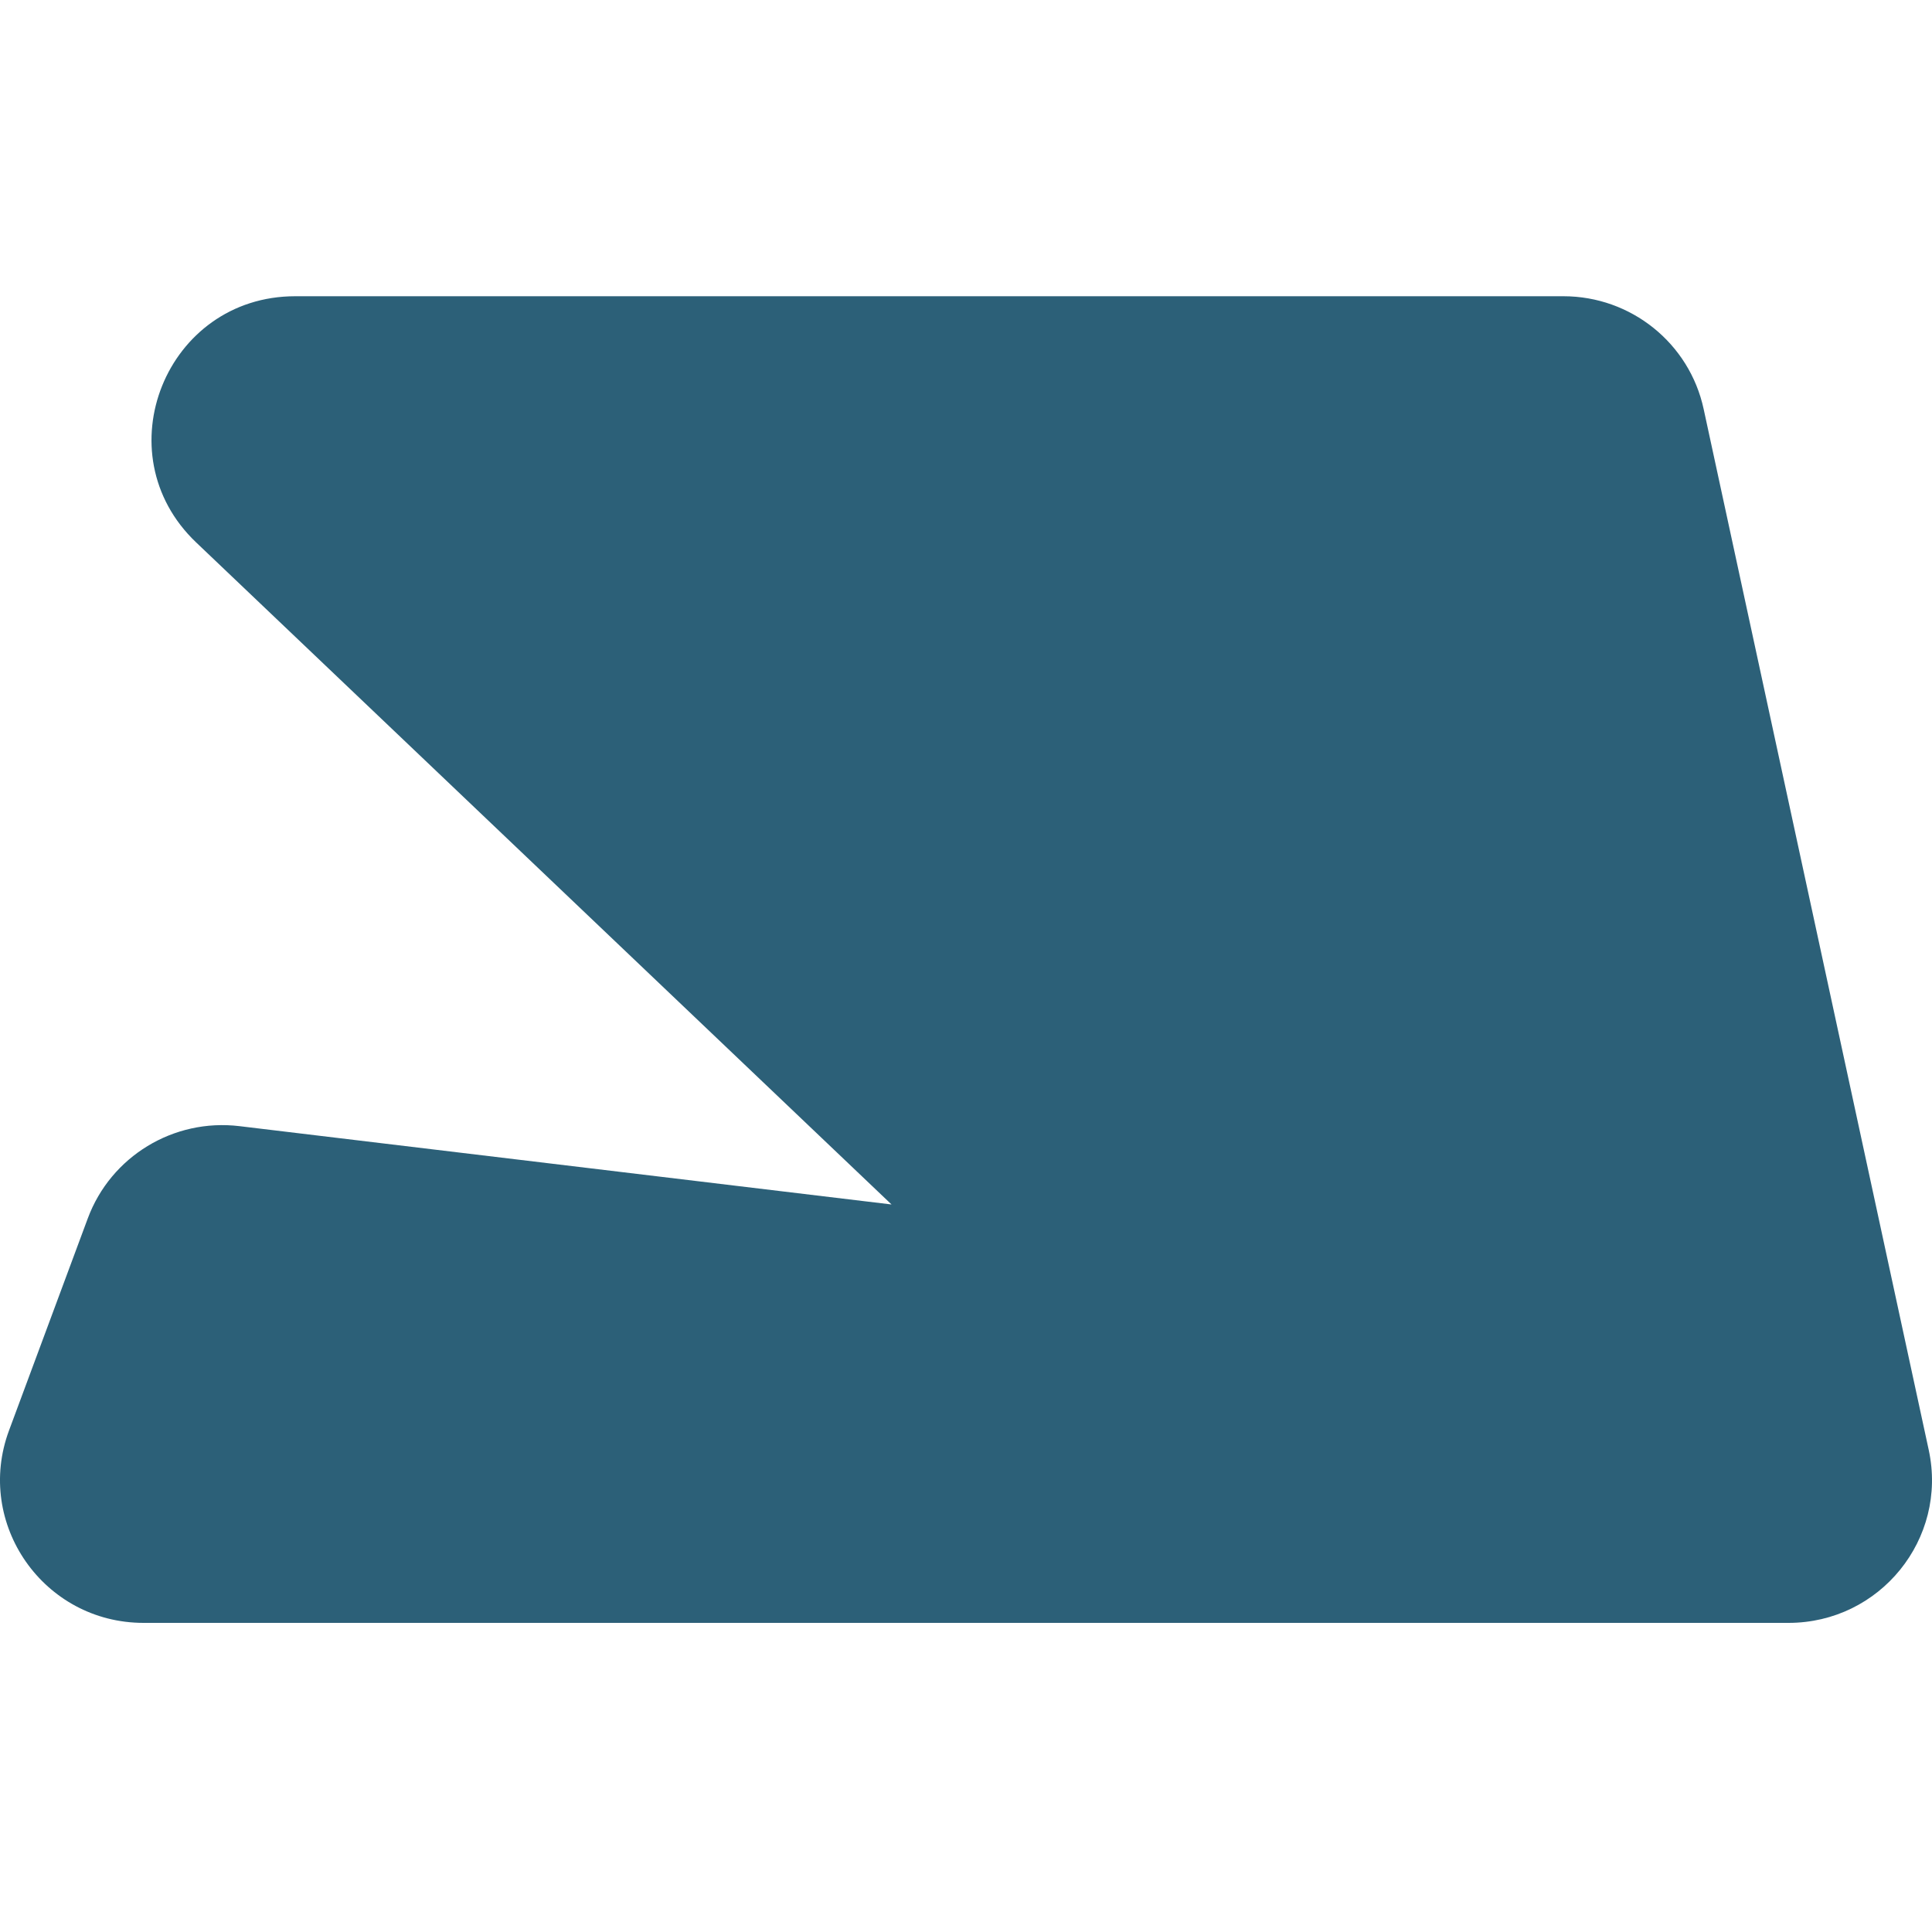
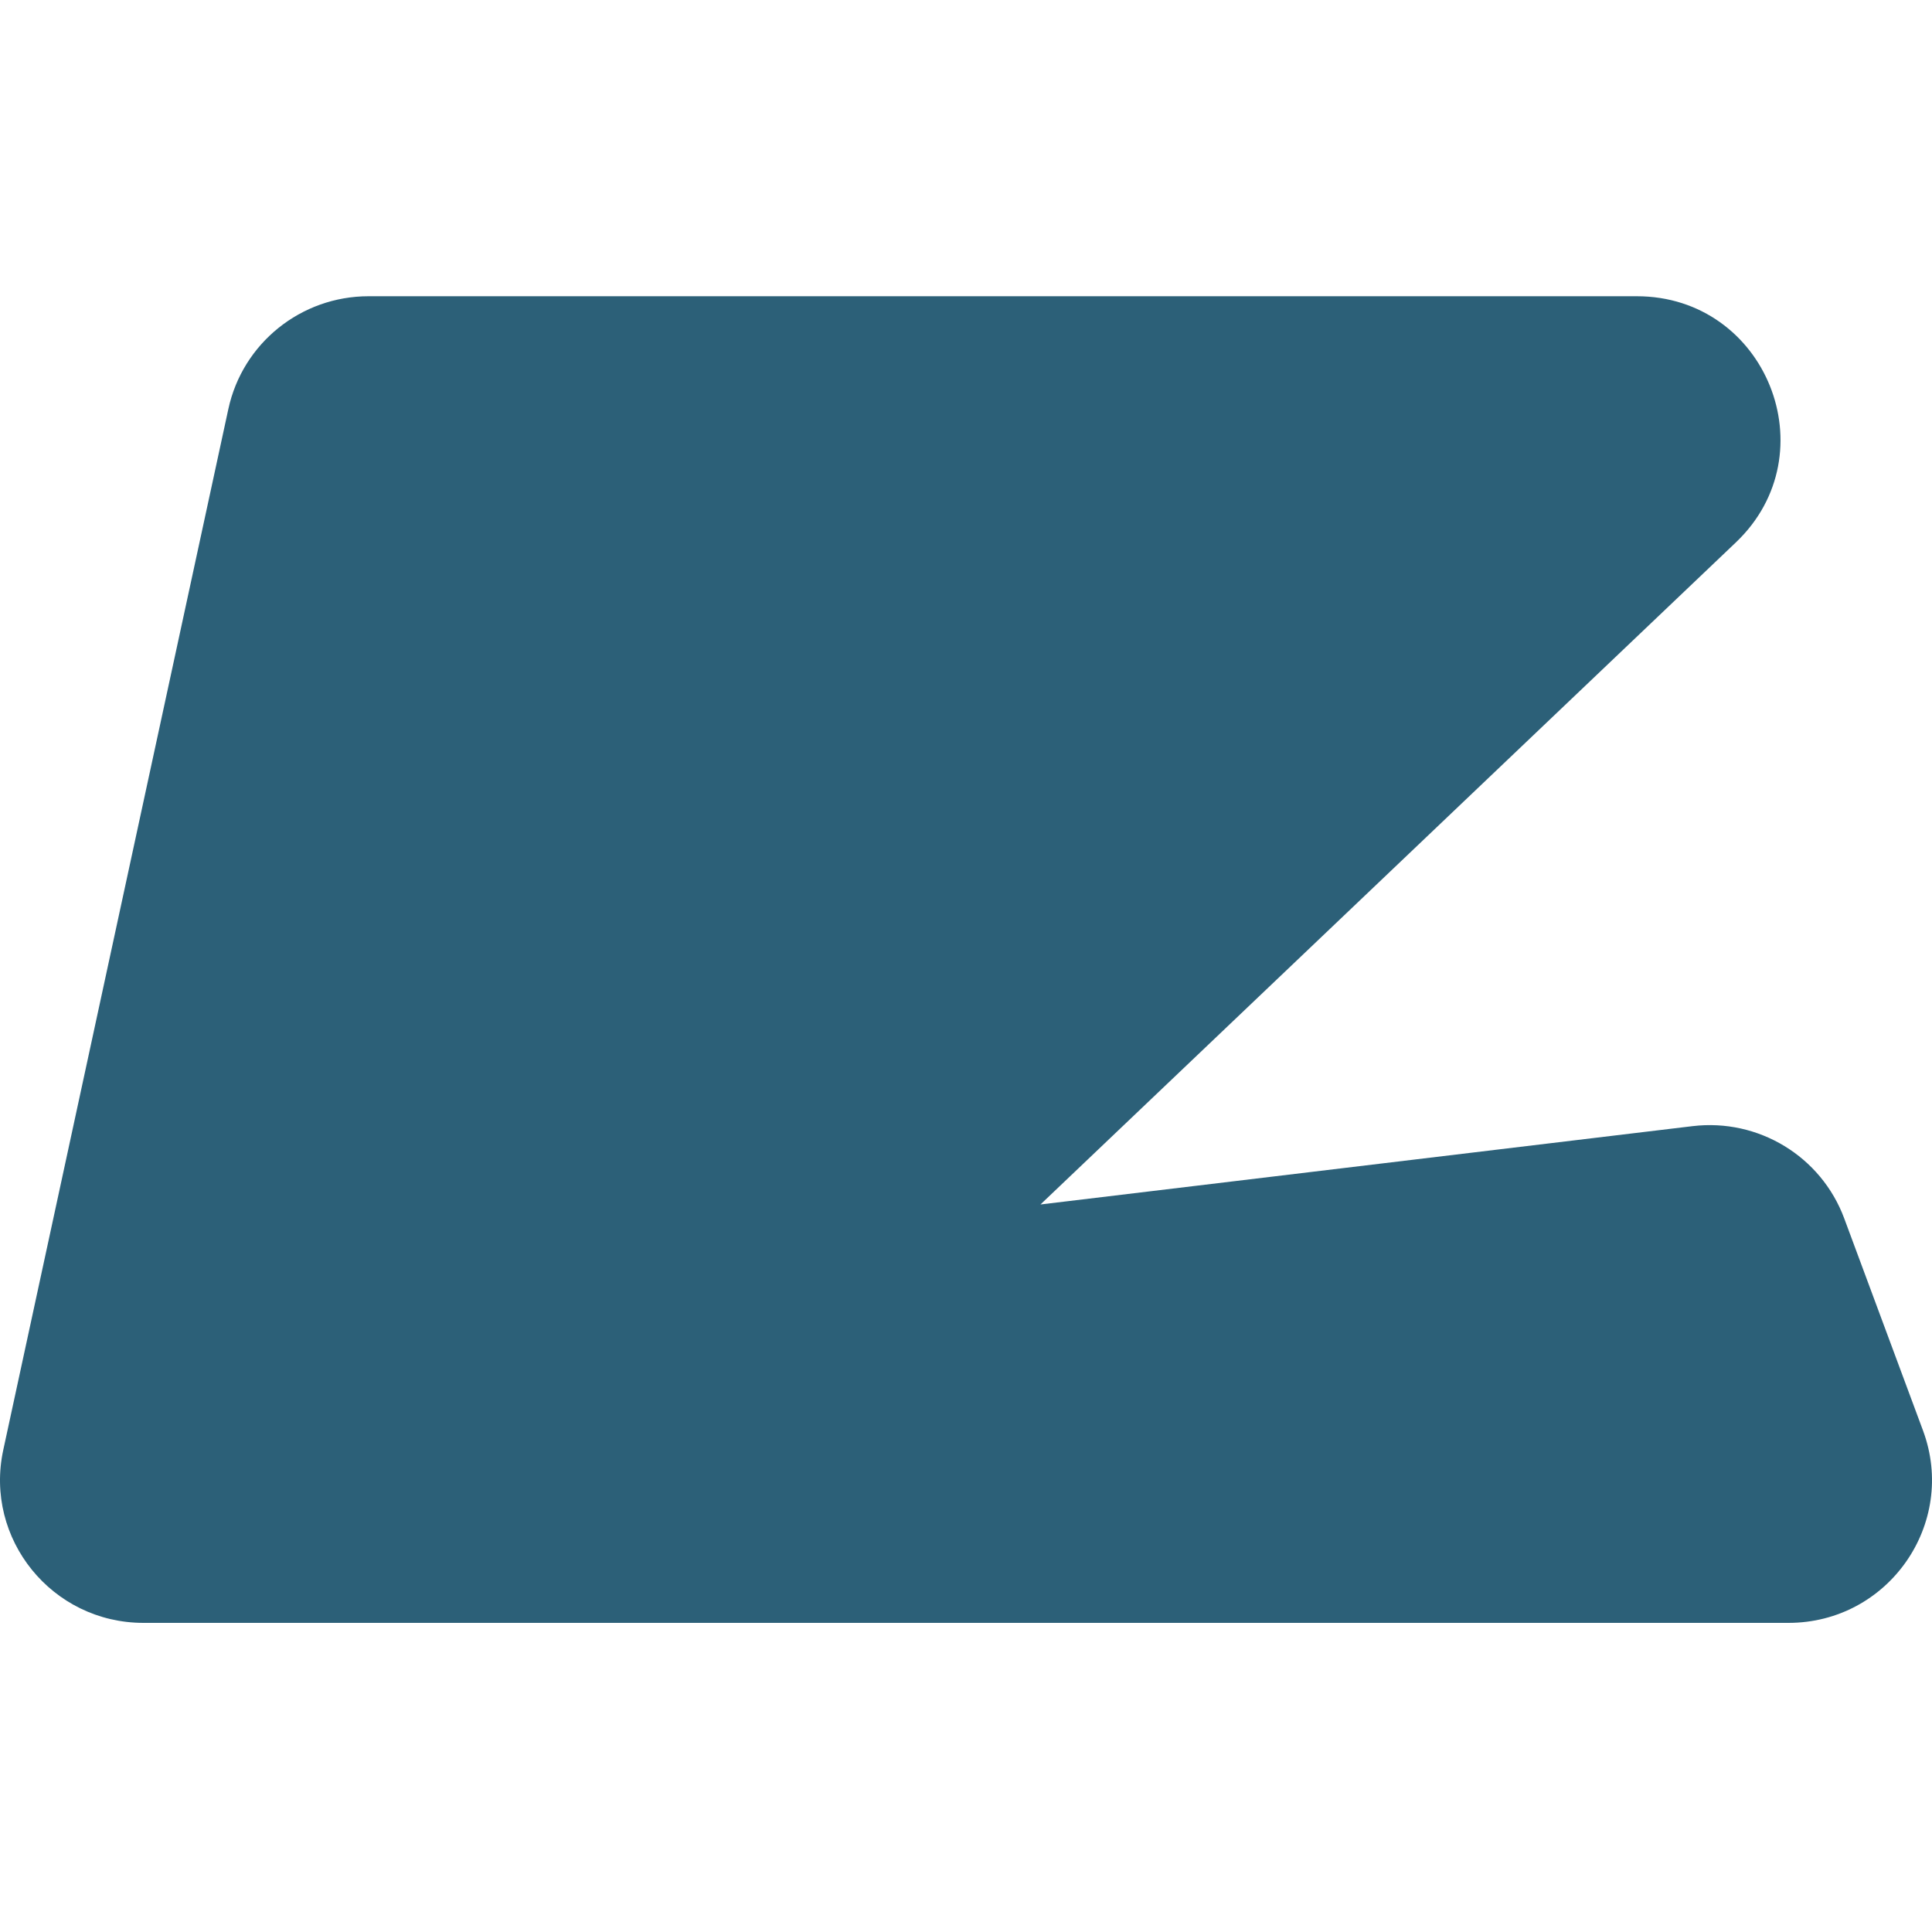
<svg xmlns="http://www.w3.org/2000/svg" width="150" height="150" viewBox="0 0 150 150" fill="none">
-   <path d="M121.385 23C126.632 23 131.167 26.648 132.271 31.757L149.746 112.573C151.24 119.481 145.955 126 138.86 126H11.146C3.392 126 -1.989 118.303 0.701 111.059L6.815 94.597C8.603 89.782 13.475 86.819 18.593 87.434L69.218 93.515L15.226 42.111C7.966 35.199 12.878 23 22.921 23H121.385Z" fill="#2C6078" />
+   <path d="M28.615 23C23.368 23 18.833 26.648 17.729 31.757L0.254 112.573C-1.24 119.481 4.045 126 11.14 126H138.854C146.608 126 151.989 118.303 149.299 111.059L143.185 94.597C141.397 89.782 136.525 86.819 131.408 87.434L80.782 93.515L134.774 42.111C142.034 35.199 137.122 23 127.079 23H28.615Z" fill="#2C6078" />
</svg>
